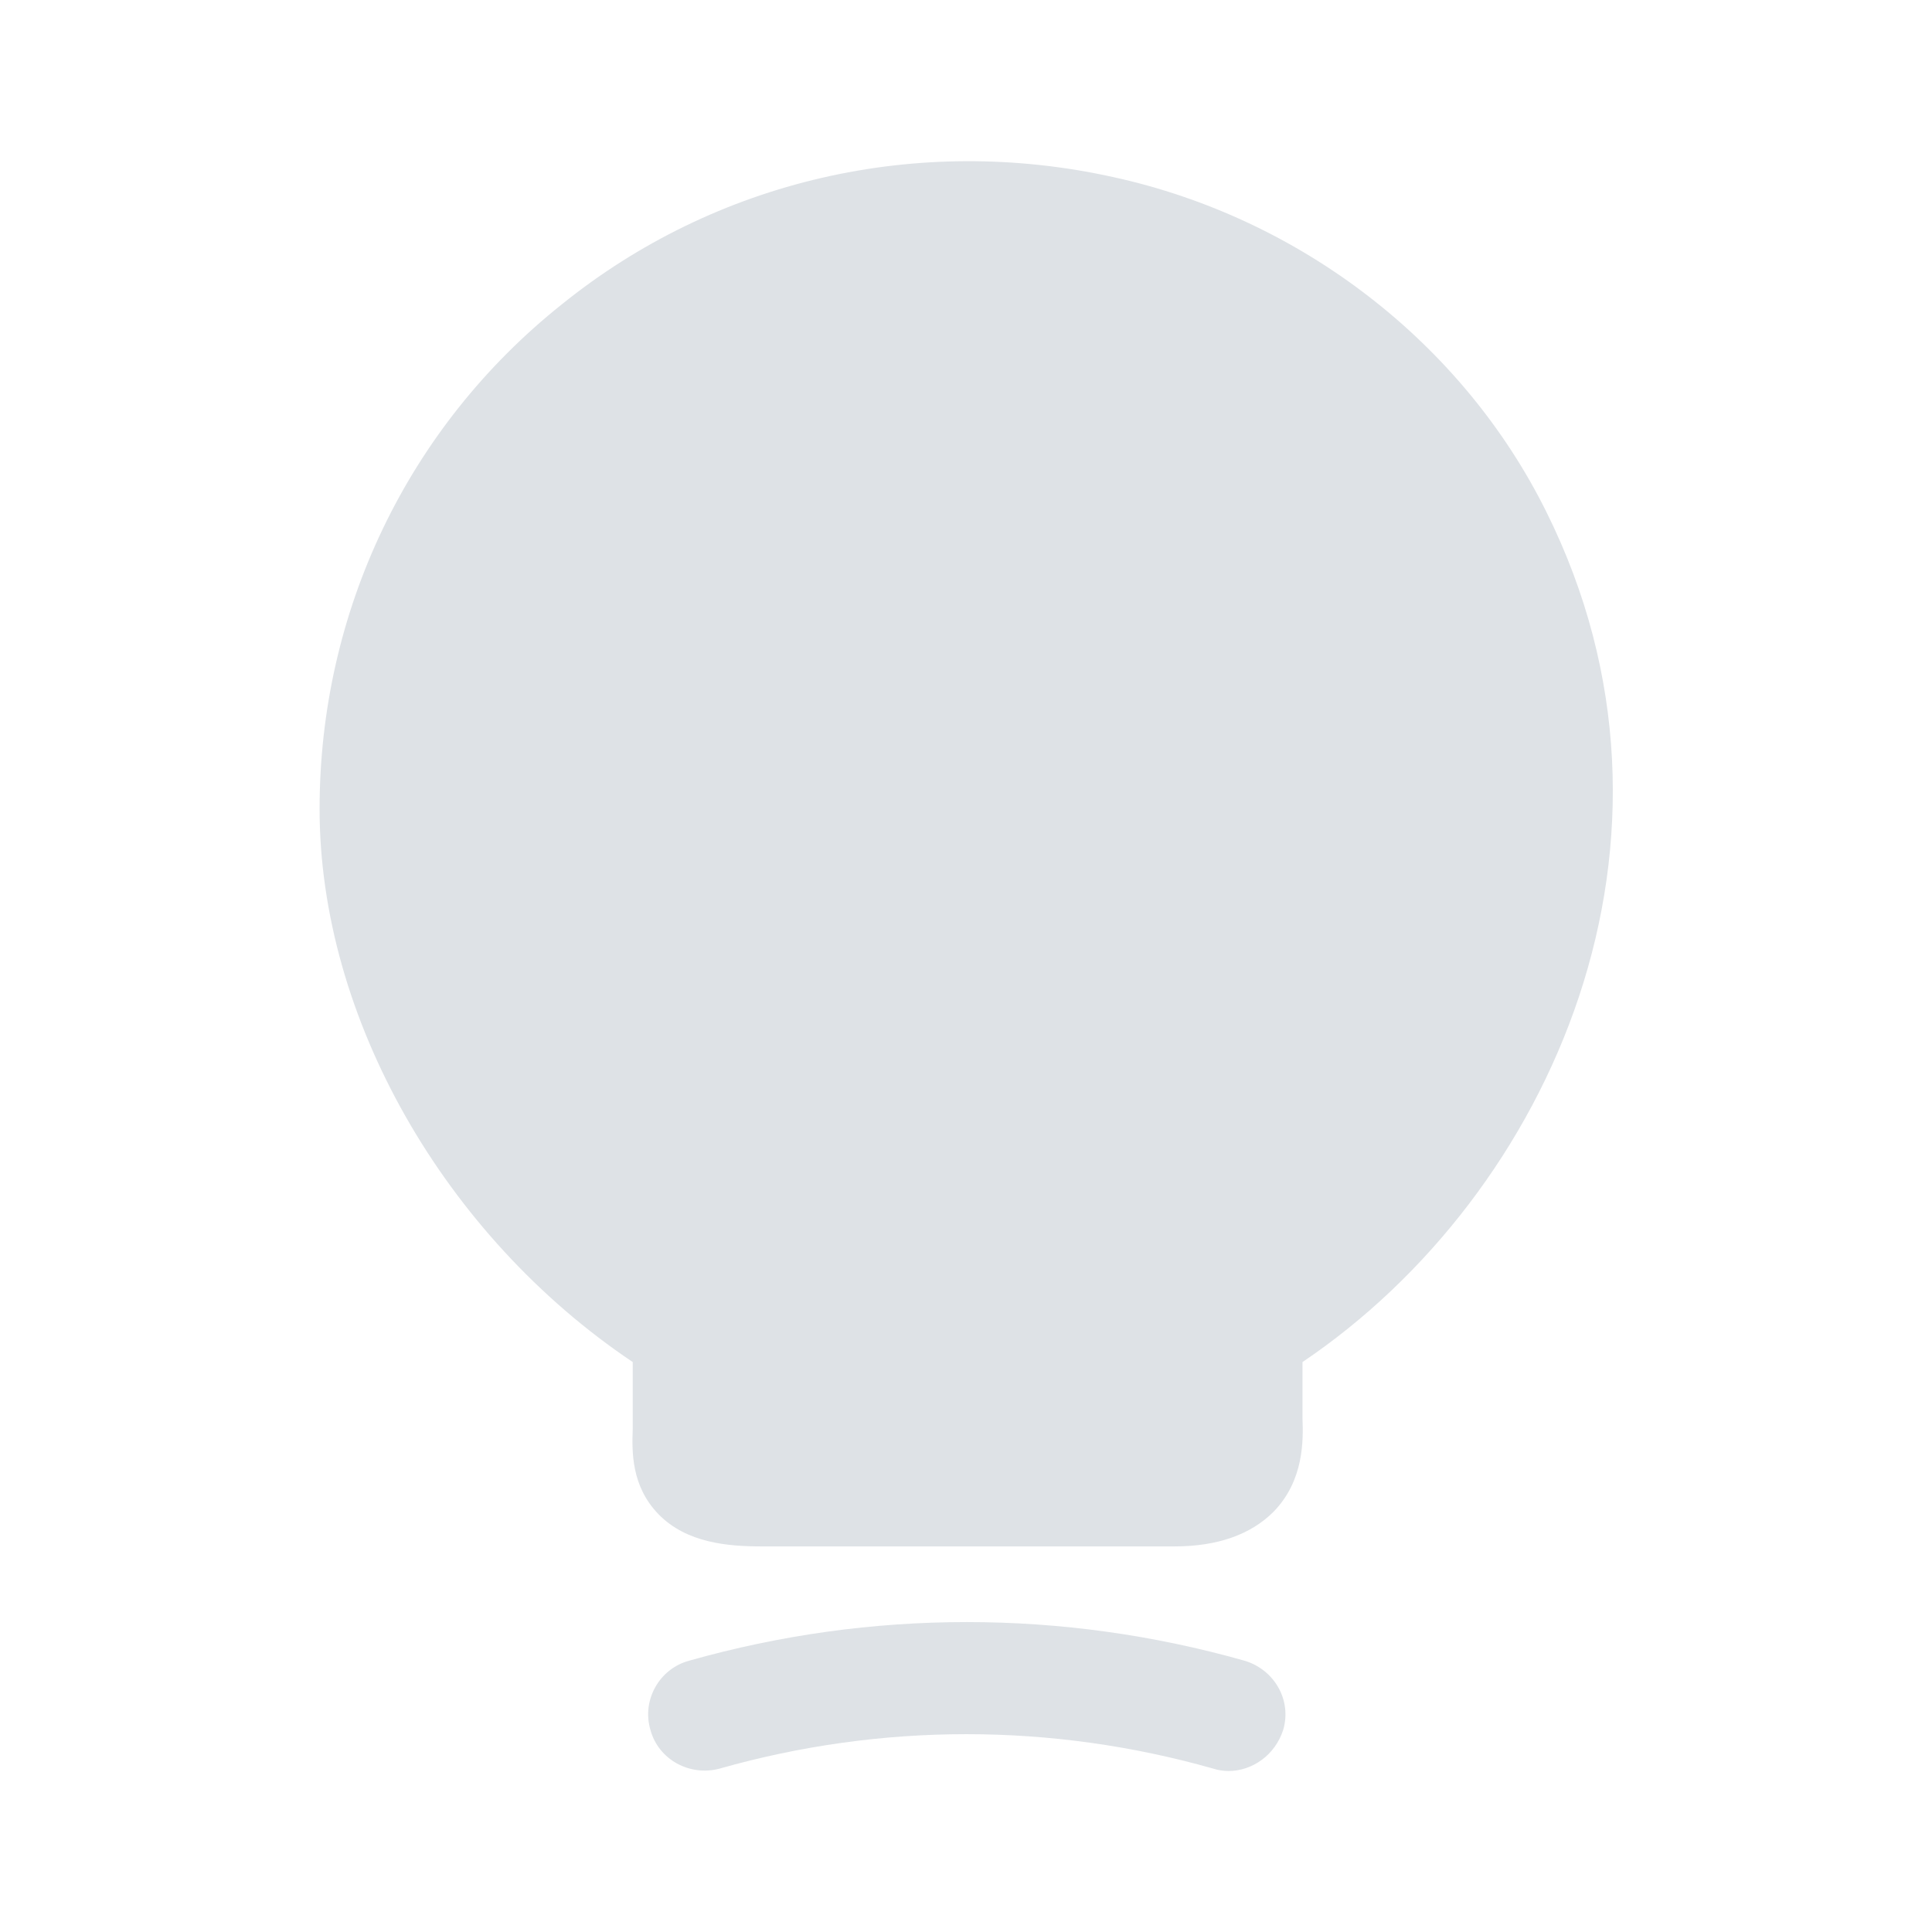
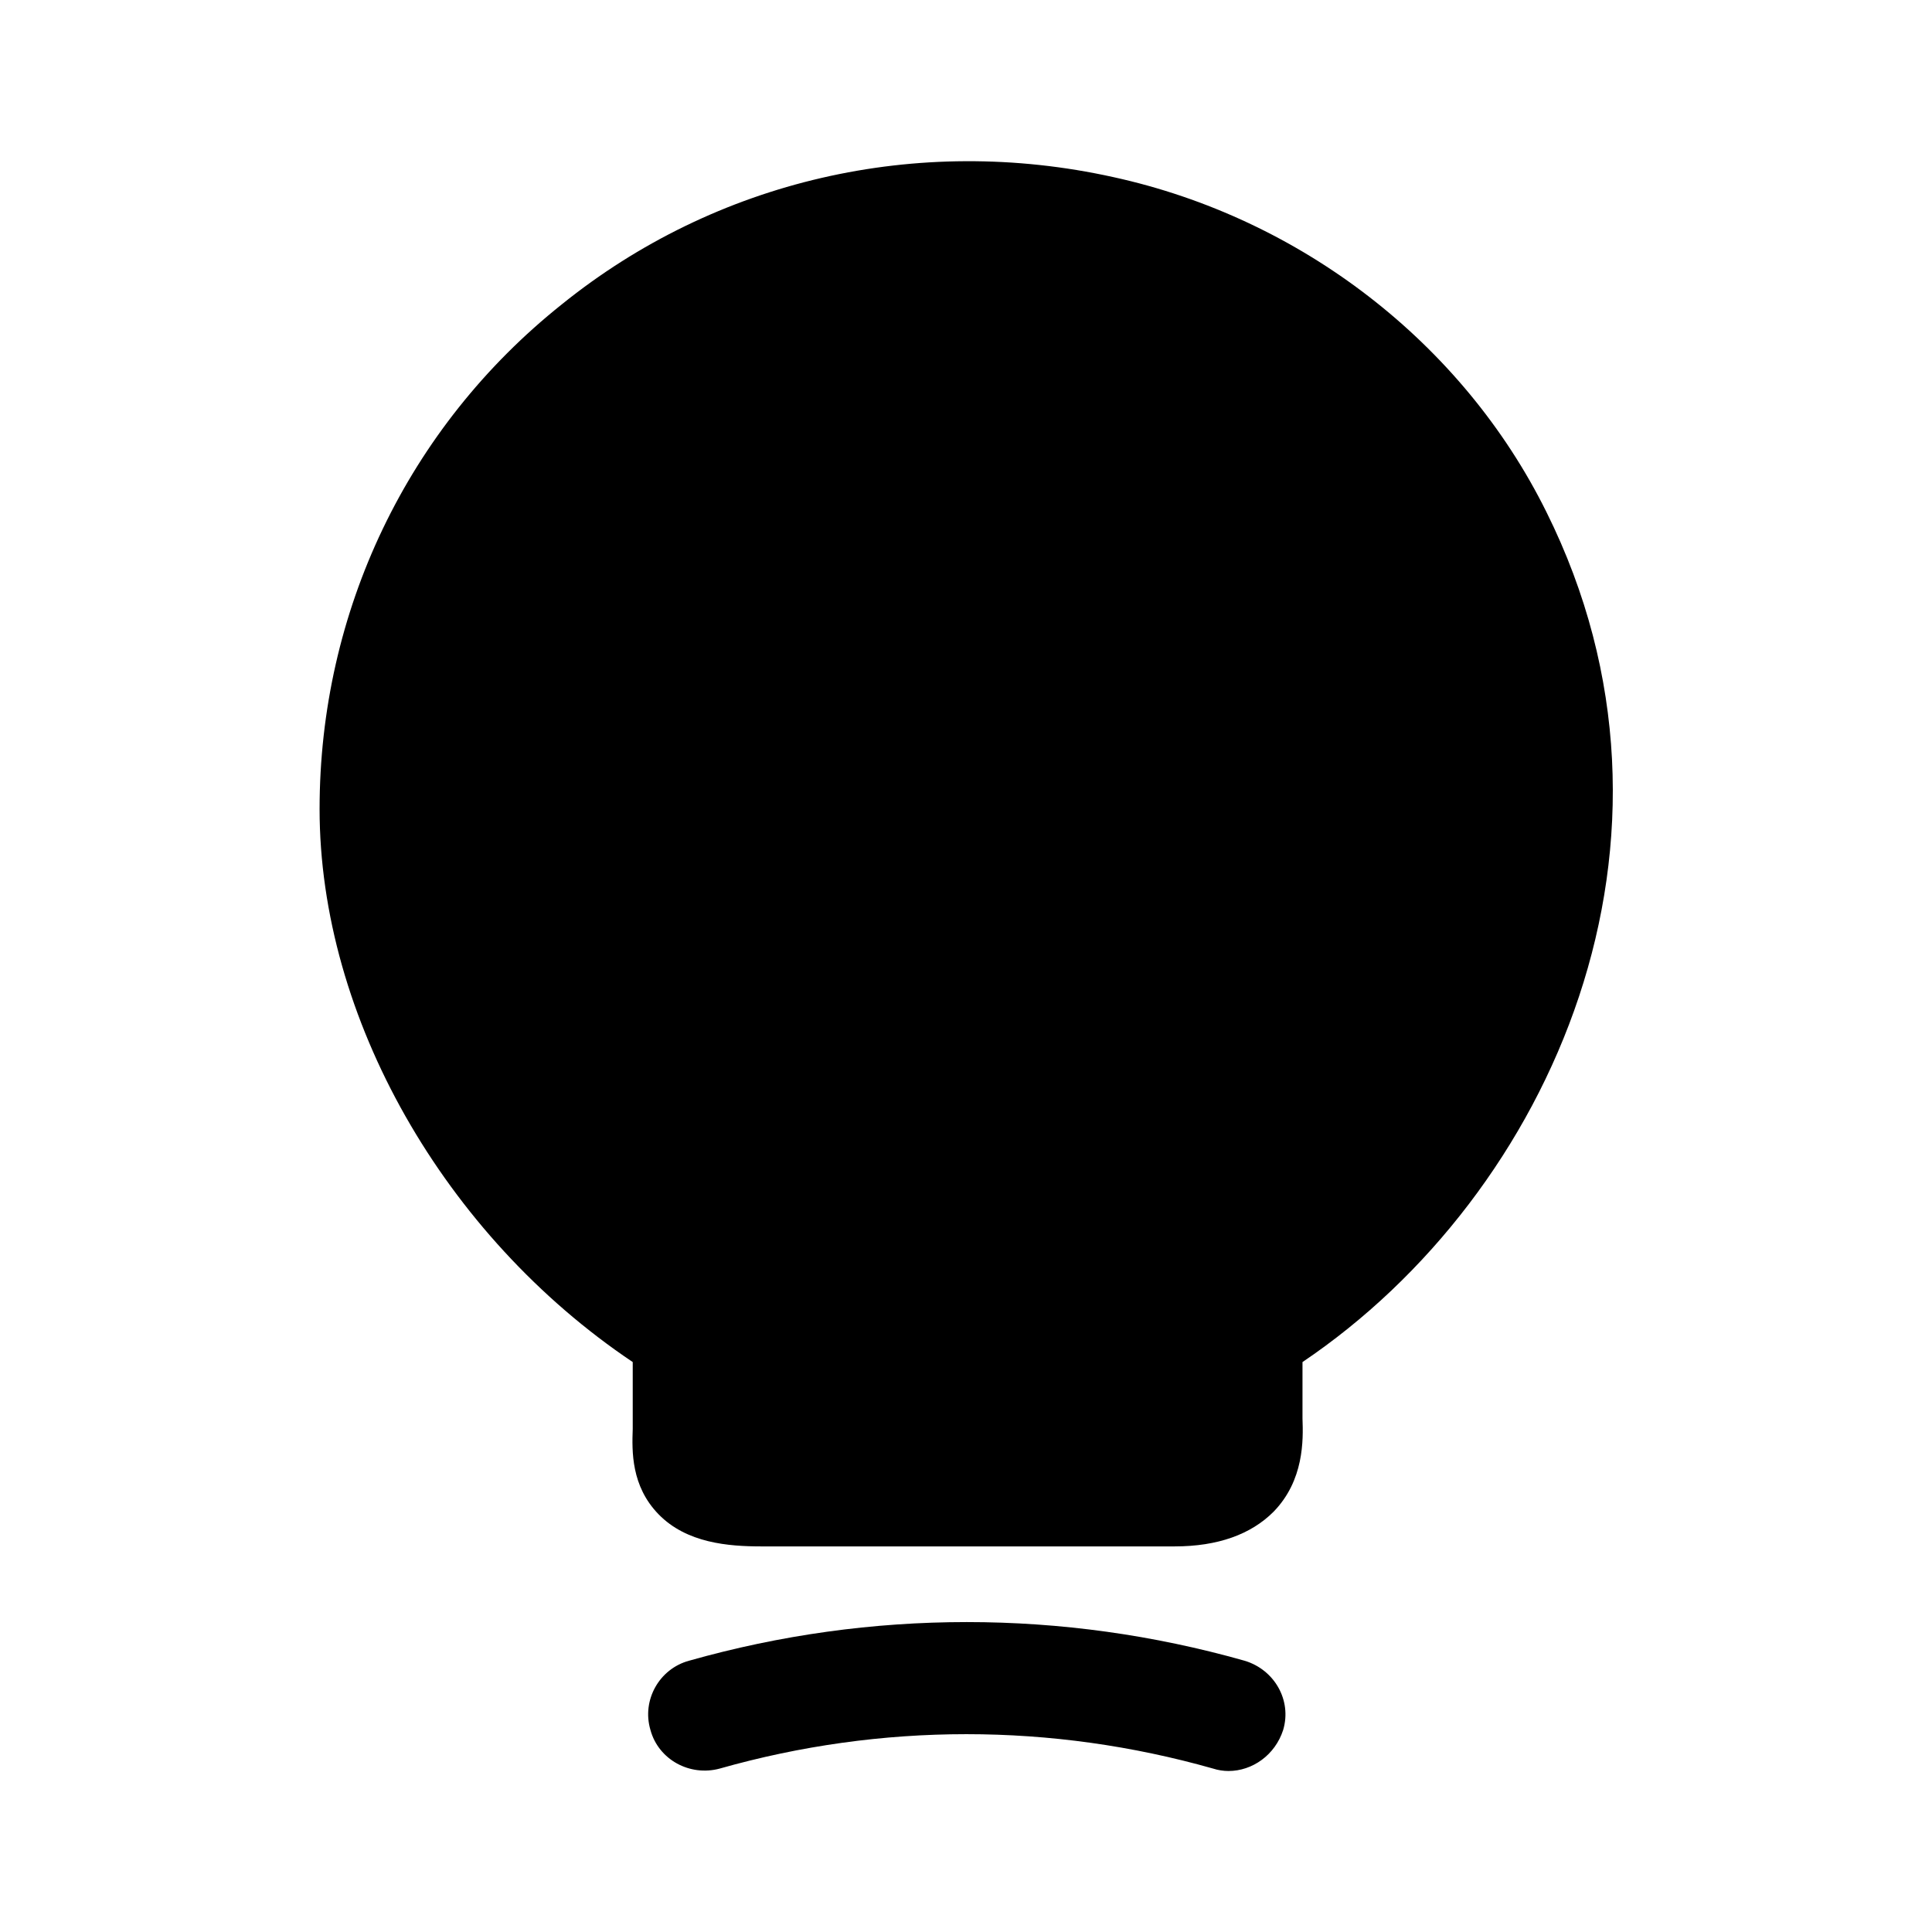
<svg xmlns="http://www.w3.org/2000/svg" width="24" height="24" viewBox="0 0 24 24">
-   <path d="M19.21 6.36C18.17 4.26 16.16 2.71 13.83 2.2C11.39 1.66 8.89 2.24 6.98 3.78C5.06 5.31 3.97 7.6 3.97 10.05C3.97 12.64 5.52 15.35 7.86 16.92V17.75C7.85 18.03 7.84 18.46 8.18 18.81C8.53 19.17 9.05 19.21 9.46 19.21H14.59C15.13 19.21 15.54 19.06 15.82 18.78C16.2 18.39 16.19 17.89 16.18 17.62V16.92C19.28 14.83 21.23 10.42 19.21 6.36Z" fill="#DEE2E6" />
-   <path d="M15.26 22C15.2 22 15.13 21.99 15.07 21.97C13.06 21.4 10.95 21.4 8.94 21.97C8.57 22.07 8.18 21.86 8.08 21.49C7.97 21.12 8.19 20.73 8.56 20.63C10.82 19.99 13.2 19.99 15.46 20.63C15.83 20.74 16.05 21.12 15.94 21.49C15.84 21.8 15.56 22 15.26 22Z" fill="#DEE2E6" />
+   <path d="M19.21 6.36C18.17 4.26 16.16 2.71 13.83 2.2C11.39 1.66 8.89 2.24 6.98 3.78C5.06 5.31 3.97 7.6 3.97 10.05C3.97 12.64 5.52 15.35 7.86 16.92V17.75C7.85 18.03 7.84 18.46 8.18 18.81C8.53 19.17 9.05 19.21 9.46 19.21H14.59C15.13 19.21 15.54 19.06 15.82 18.78C16.2 18.39 16.19 17.89 16.18 17.62V16.92C19.28 14.83 21.23 10.42 19.21 6.36Z" />
+   <path d="M15.26 22C15.2 22 15.13 21.99 15.07 21.97C13.06 21.4 10.95 21.4 8.94 21.97C8.57 22.07 8.18 21.86 8.08 21.49C7.97 21.12 8.19 20.73 8.56 20.63C10.82 19.99 13.2 19.99 15.46 20.63C15.83 20.74 16.05 21.12 15.94 21.49C15.84 21.8 15.56 22 15.26 22Z" />
</svg>
